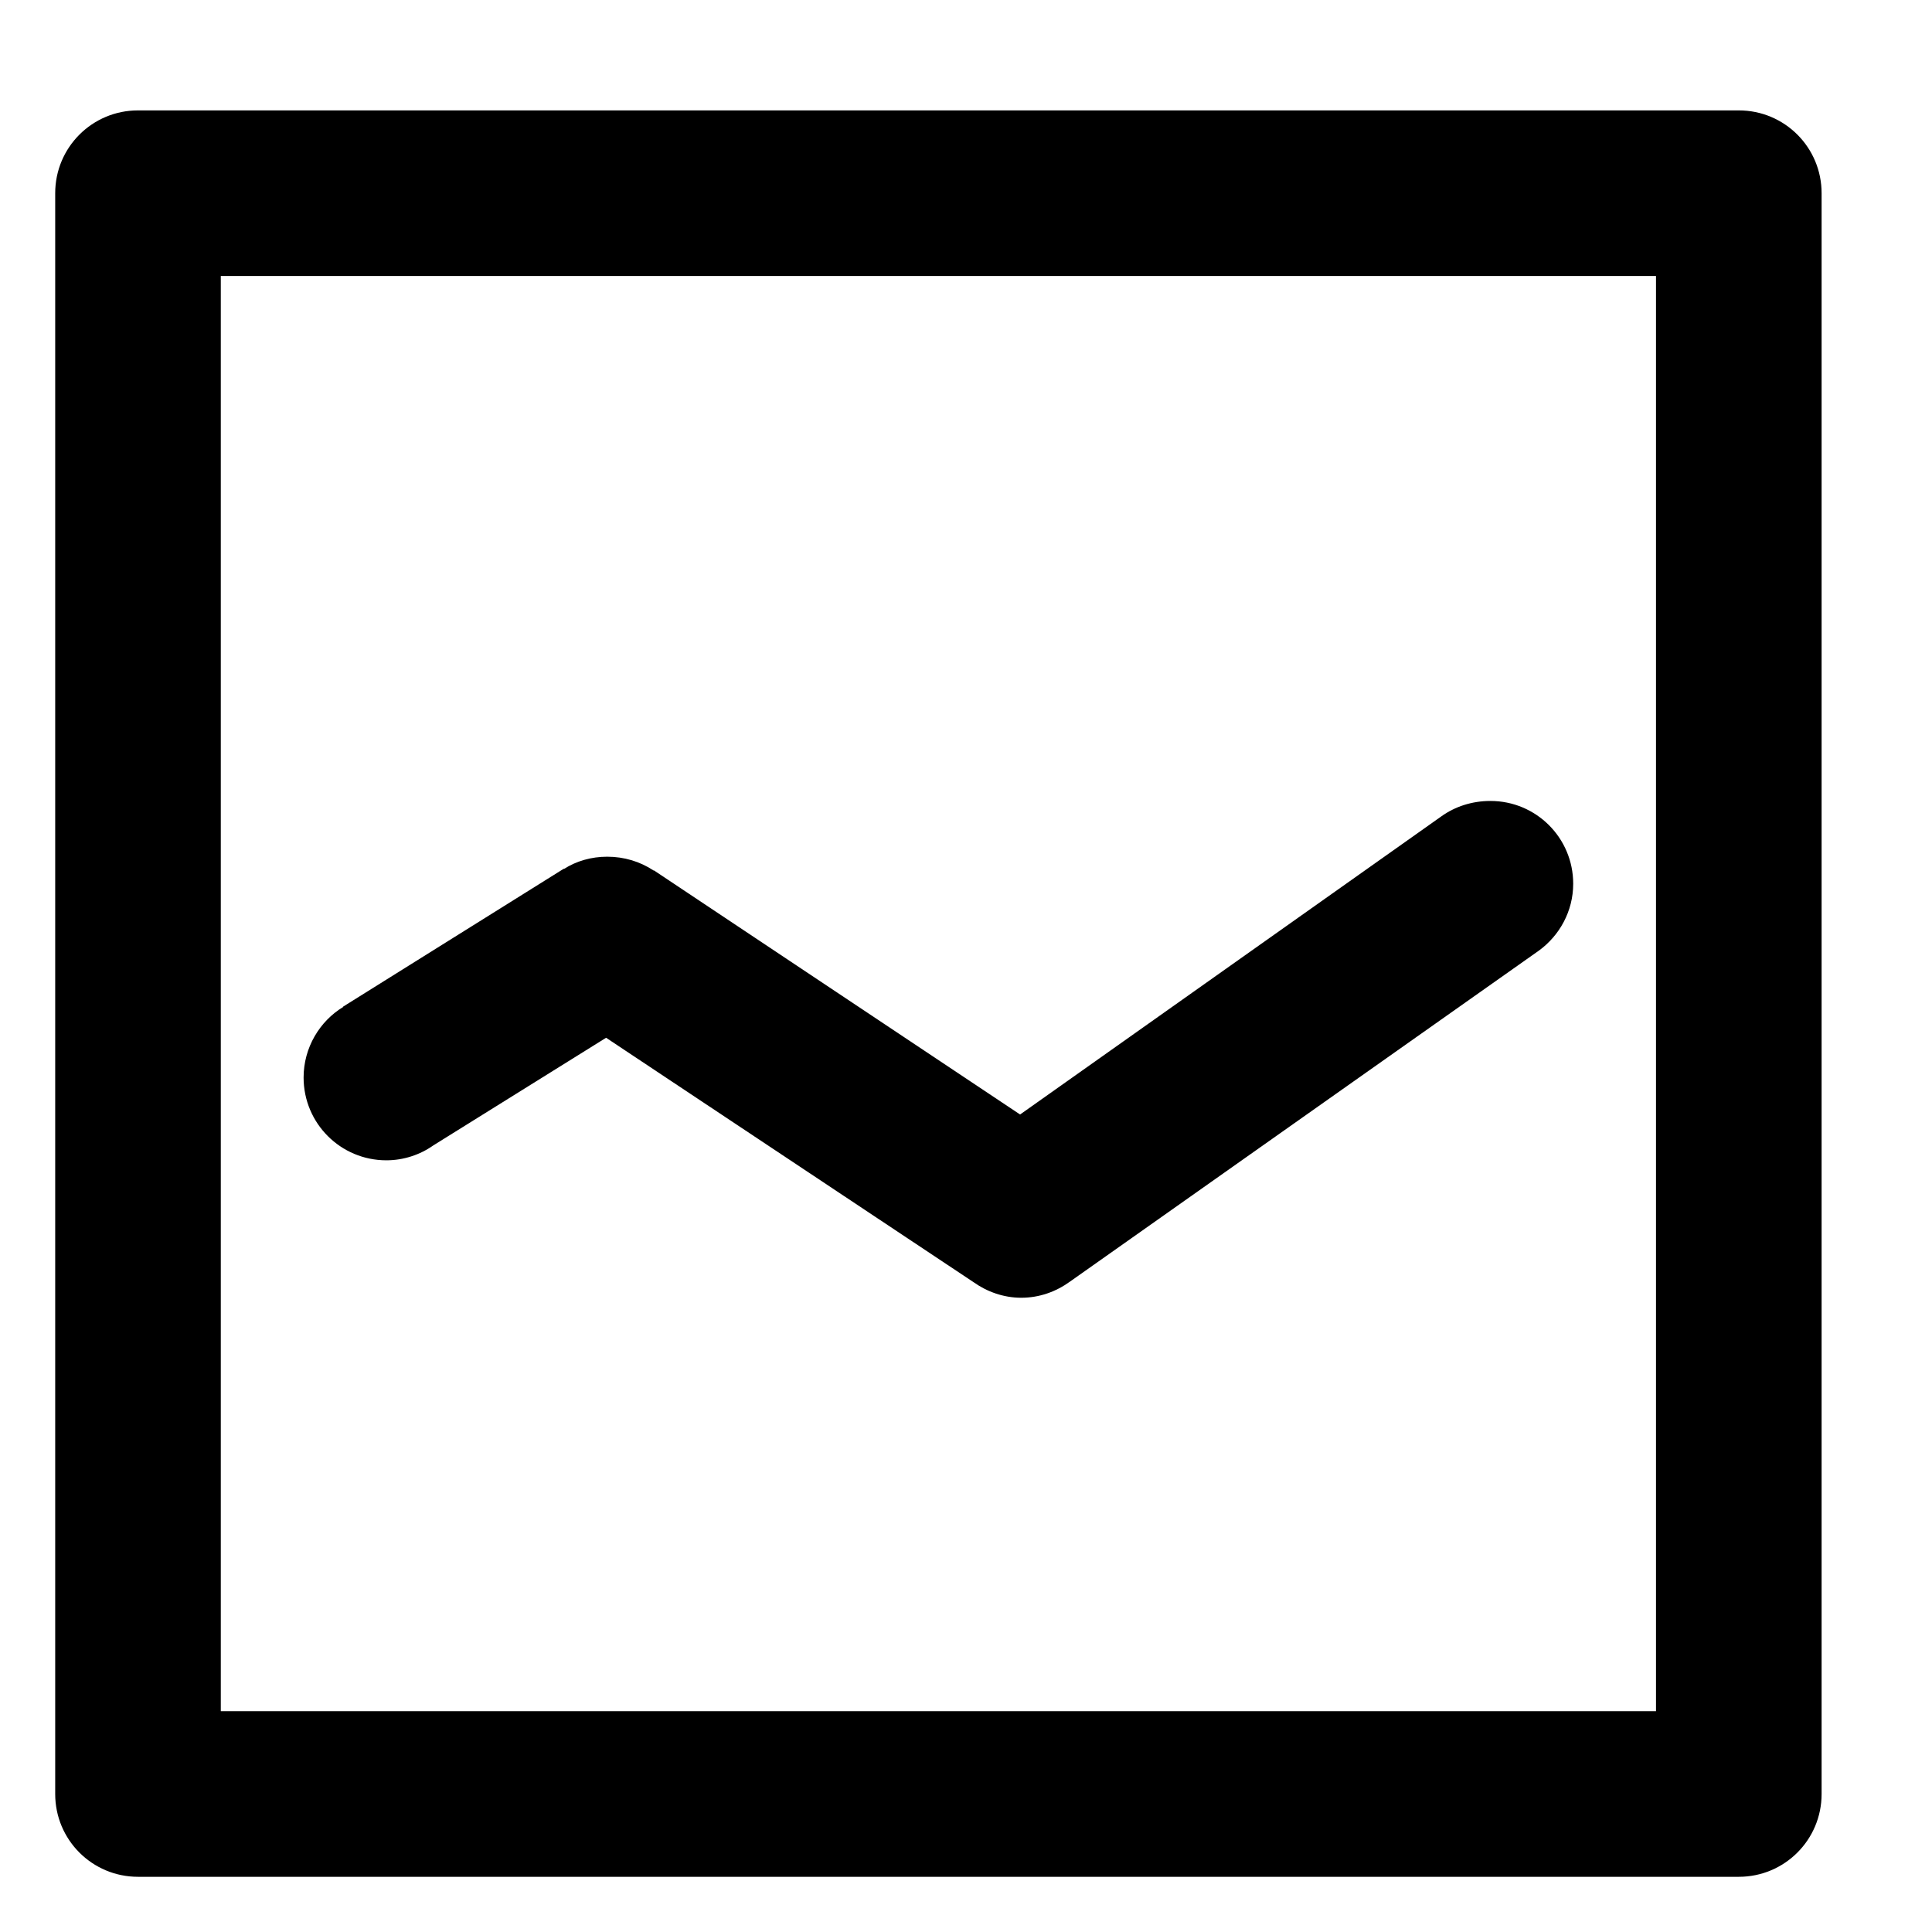
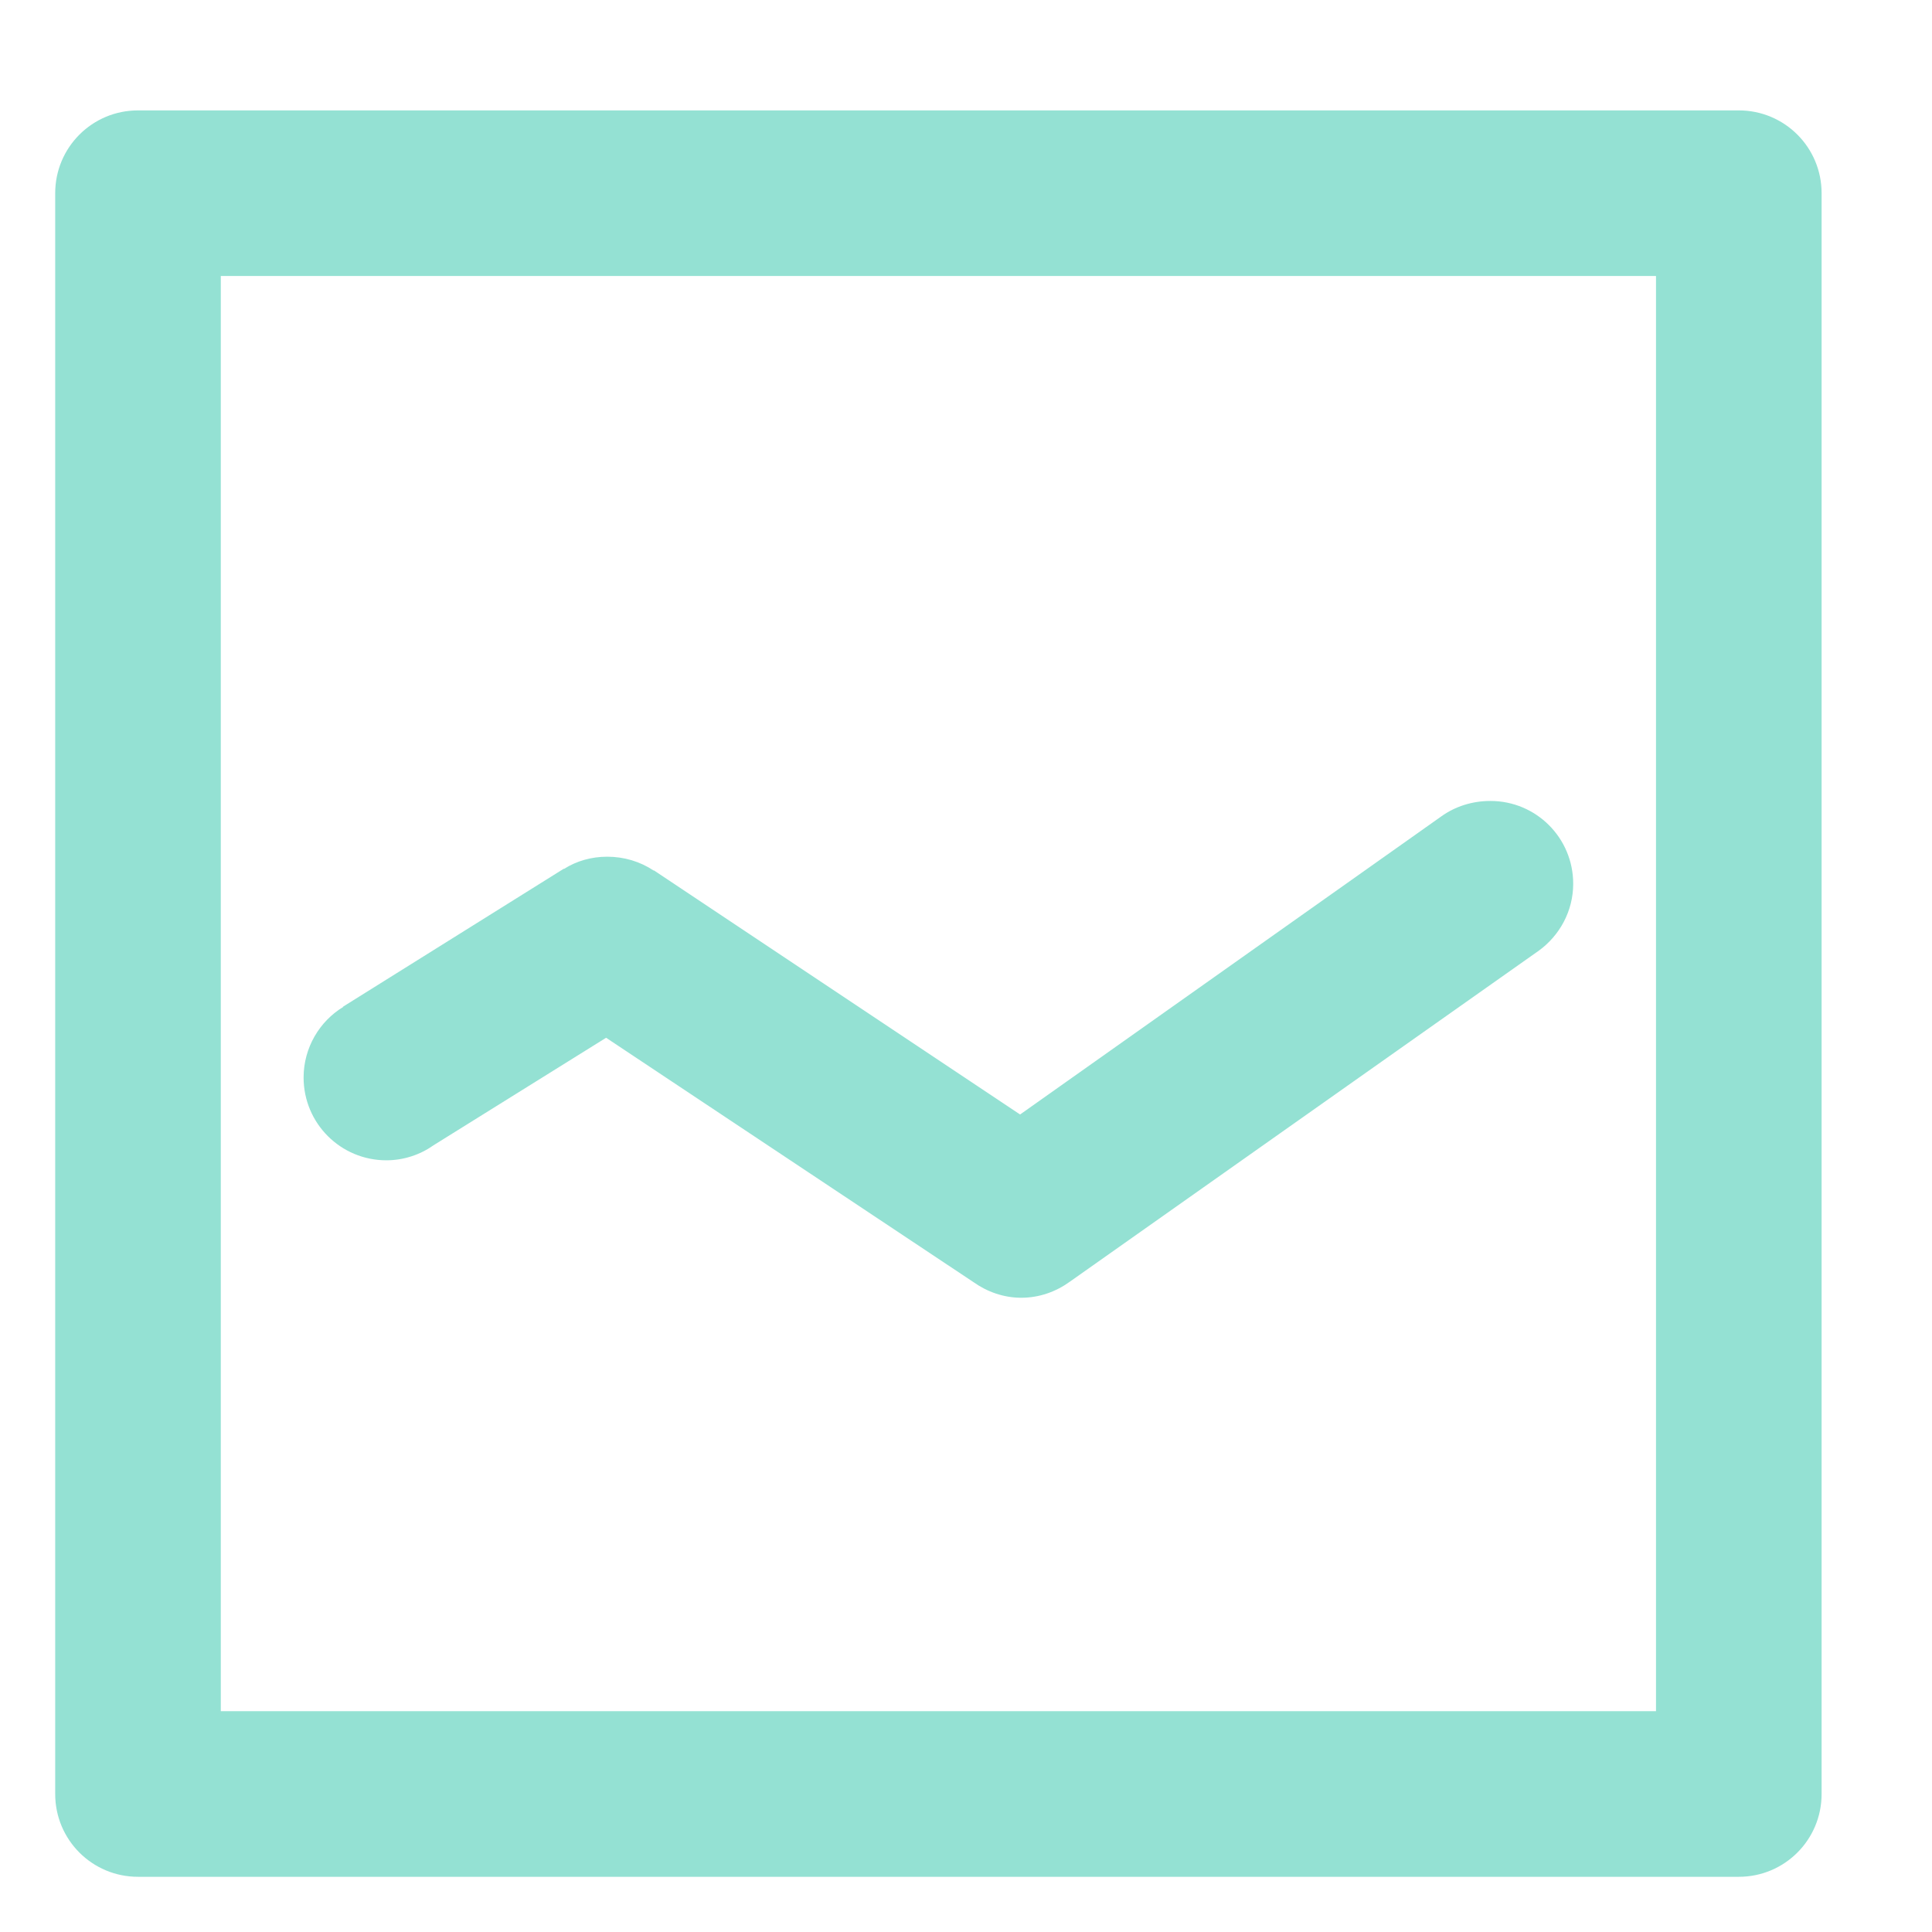
<svg xmlns="http://www.w3.org/2000/svg" viewBox="0 0 35 35" id="icon-web">
  <g id="service">
    <g id="2">
-       <path d="M31.5 34L2.5 34C1.67 34 1 33.33 1 32.5L1 3.5C1 2.67 1.67 2 2.5 2L31.5 2C32.33 2 33 2.67 33 3.5L33 32.5C33 33.33 32.33 34 31.5 34ZM30 5L4 5L4 31L30 31L30 5ZM6.22 18.24L6.21 18.24L10.21 15.74L10.22 15.74C10.44 15.6 10.71 15.52 11 15.52C11.31 15.52 11.6 15.61 11.84 15.77L11.85 15.77L18.48 20.19L26.11 14.79C26.36 14.61 26.67 14.51 27 14.51C27.83 14.51 28.5 15.18 28.5 16.01C28.5 16.51 28.25 16.95 27.88 17.22L27.88 17.22L19.38 23.22L19.38 23.22C19.13 23.4 18.83 23.51 18.5 23.51C18.18 23.51 17.88 23.4 17.64 23.23L10.98 18.8L7.85 20.75C7.61 20.92 7.31 21.02 7 21.02C6.17 21.02 5.5 20.35 5.5 19.52C5.5 18.98 5.79 18.5 6.22 18.24Z" />
+       <path fill="#94e1d3" d="M31.5 34L2.5 34C1.67 34 1 33.33 1 32.5L1 3.5C1 2.67 1.67 2 2.5 2L31.5 2C32.33 2 33 2.67 33 3.5L33 32.5C33 33.33 32.33 34 31.5 34ZM30 5L4 5L4 31L30 31L30 5ZM6.22 18.24L6.21 18.24L10.21 15.74L10.22 15.74C10.44 15.6 10.71 15.52 11 15.52C11.31 15.52 11.6 15.61 11.84 15.77L11.85 15.77L18.48 20.19L26.11 14.79C26.36 14.61 26.67 14.51 27 14.51C27.83 14.51 28.5 15.18 28.5 16.01C28.5 16.51 28.25 16.95 27.88 17.22L27.88 17.22L19.38 23.22L19.38 23.22C19.13 23.4 18.83 23.51 18.5 23.51C18.18 23.51 17.88 23.4 17.64 23.23L10.98 18.8L7.85 20.75C7.61 20.92 7.31 21.02 7 21.02C6.17 21.02 5.5 20.35 5.5 19.52C5.5 18.98 5.79 18.5 6.22 18.24Z" />
    </g>
  </g>
</svg>
